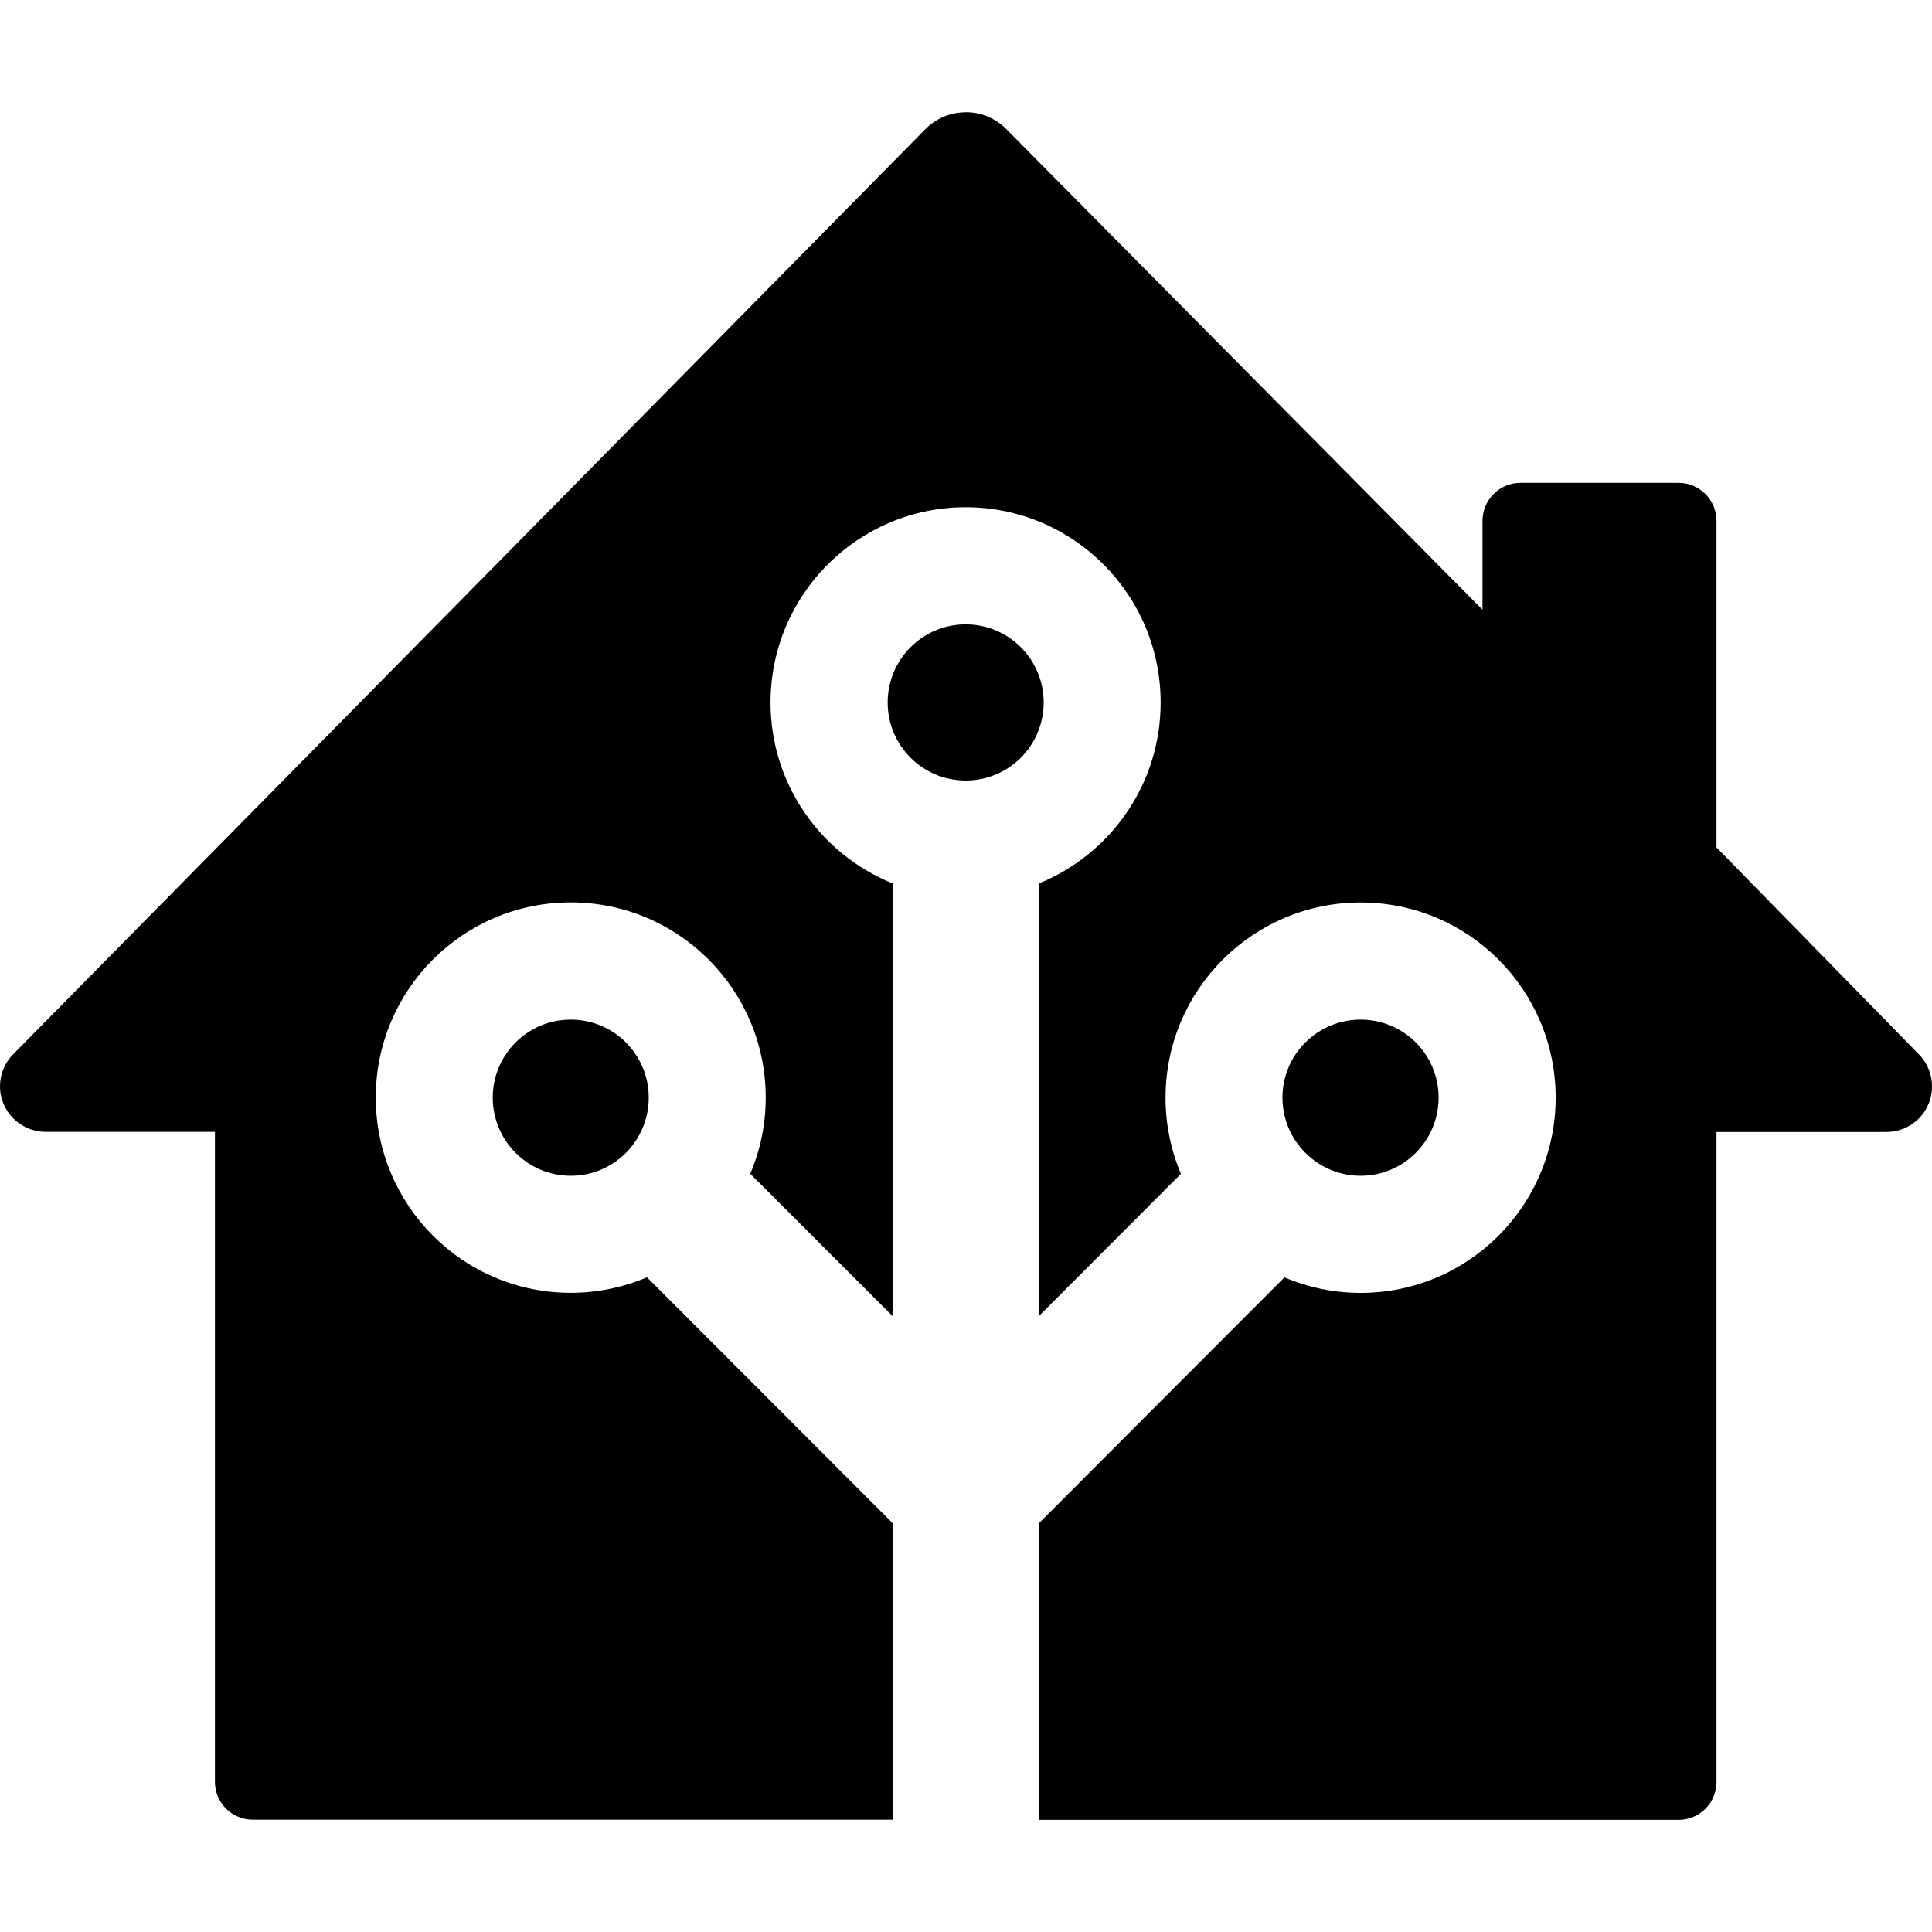
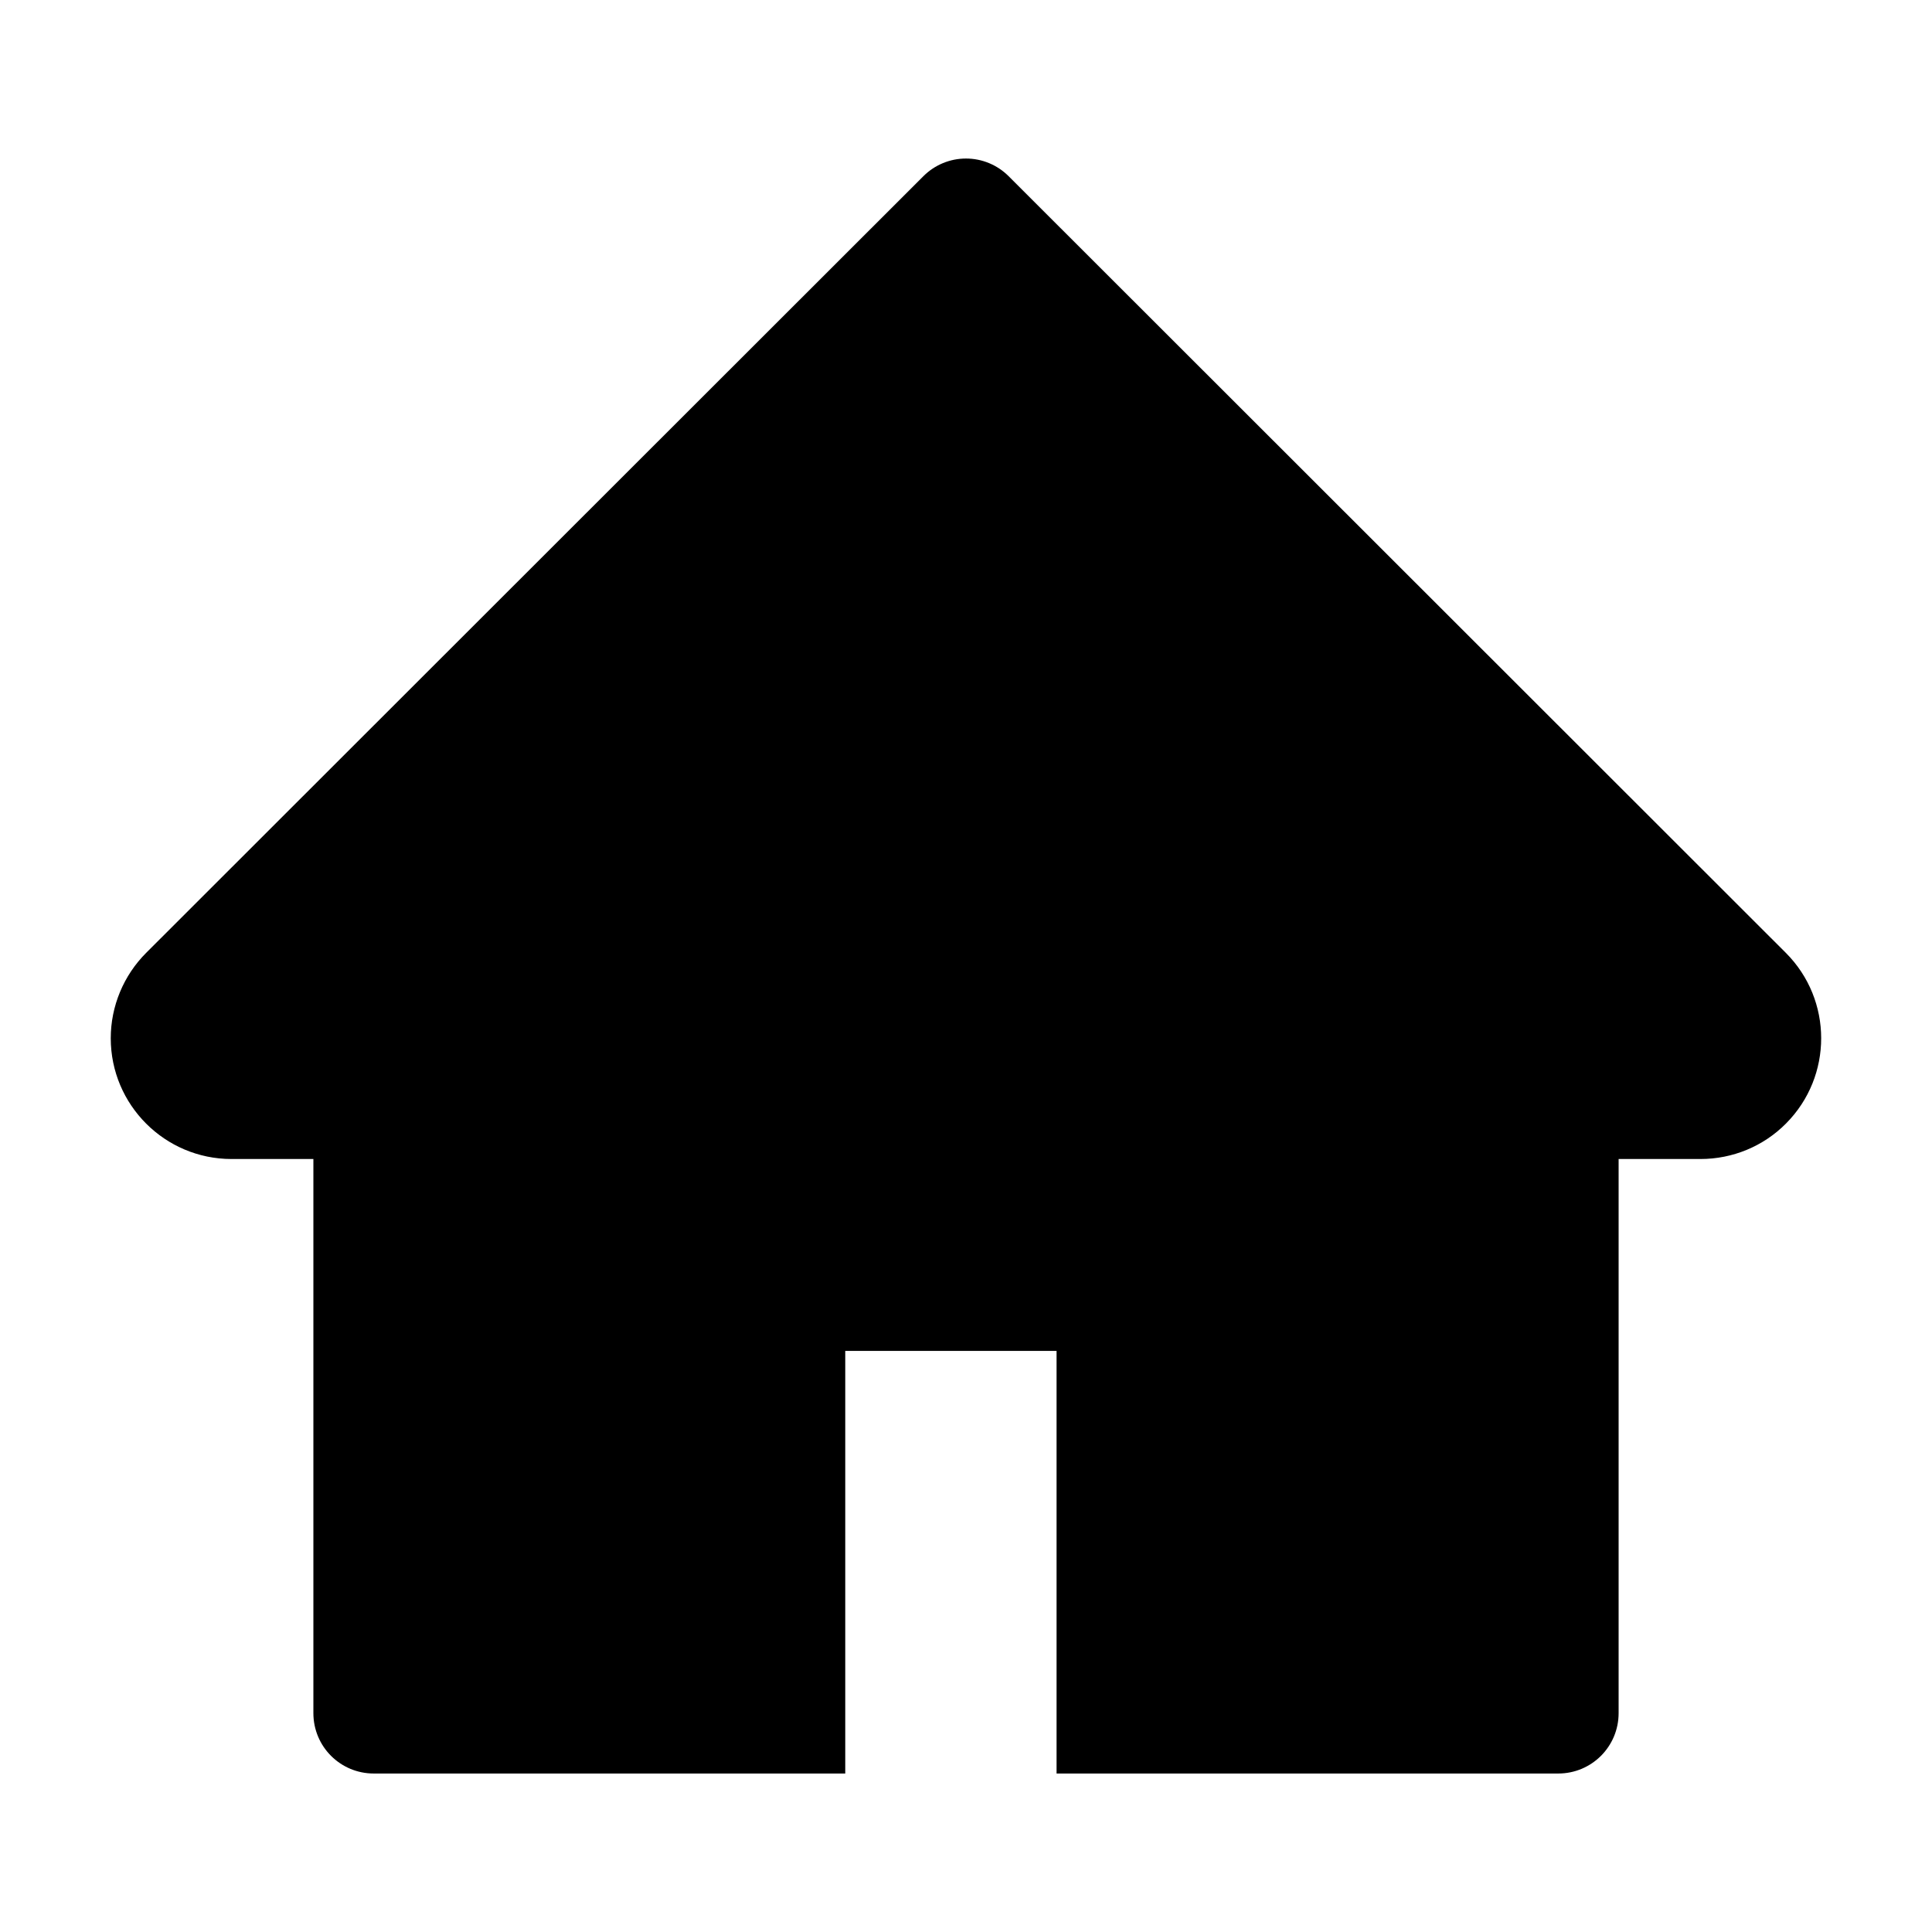
- <svg fill="currentColor" strokeWidth="0" role="img" viewBox="0 0 24 24" height="1em" width="1em">
-   <path d="M11.992 1.395a.704.704 0 00-.498.211L.162 13.098A.563.563 0 000 13.494a.567.567 0 00.566.566H2.67v8.074c0 .26.21.471.471.471h7.947v-3.684L8.037 15.867a2.42 2.42 0 01-.947.193c-1.338 0-2.422-1.087-2.422-2.426 0-1.339 1.084-2.424 2.422-2.424 1.338 0 2.422 1.085 2.422 2.424 0 .336-.068.656-.192.947l1.768 1.768v-5.375C10.2 10.615 9.572 9.744 9.572 8.727c0-1.339 1.086-2.426 2.424-2.426 1.338 0 2.422 1.087 2.422 2.426 0 1.017-.626 1.888-1.514 2.248v5.375l1.766-1.768a2.421 2.421 0 01-.191-.947c0-1.339 1.086-2.424 2.424-2.424 1.338 0 2.422 1.085 2.422 2.424 0 1.339-1.084 2.426-2.422 2.426a2.42 2.42 0 01-.947-.193l-3.051 3.055v3.684h7.947a.47.47 0 00.471-.471v-8.074h2.111a.569.569 0 00.397-.162c.223-.218.226-.578.008-.801l-2.516-2.572V6.471c0-.26-.21-.473-.471-.473h-1.965c-.26 0-.471.212-.471.473v1.103L12.5 1.603a.706.706 0 00-.508-.209zm.004 6.361c-.535 0-.969.435-.969.971 0 .535.434.969.969.969a.968.968 0 00.969-.969c0-.536-.433-.971-.969-.971zM7.09 12.666a.968.968 0 00-.969.969c0 .535.434.971.969.971.535 0 .969-.435.969-.971a.968.968 0 00-.969-.969zm9.812 0c-.535 0-.971.433-.971.969 0 .535.436.971.971.971.535 0 .969-.435.969-.971a.968.968 0 00-.969-.969Z" />
+ <svg fill="currentColor" stroke-width="0" viewBox="0 0 1024 1024" height="1em" width="1em">
+   <path d="M946.5 505L534.6 93.4a31.93 31.93 0 0 0-45.2 0L77.5 505c-12 12-18.8 28.3-18.8 45.3 0 35.3 28.7 64 64 64h43.4V908c0 17.7 14.3 32 32 32H448V716h112v224h265.9c17.7 0 32-14.3 32-32V614.3h43.4c17 0 33.3-6.7 45.3-18.8 24.9-25 24.9-65.5-.1-90.5z" />
</svg>
